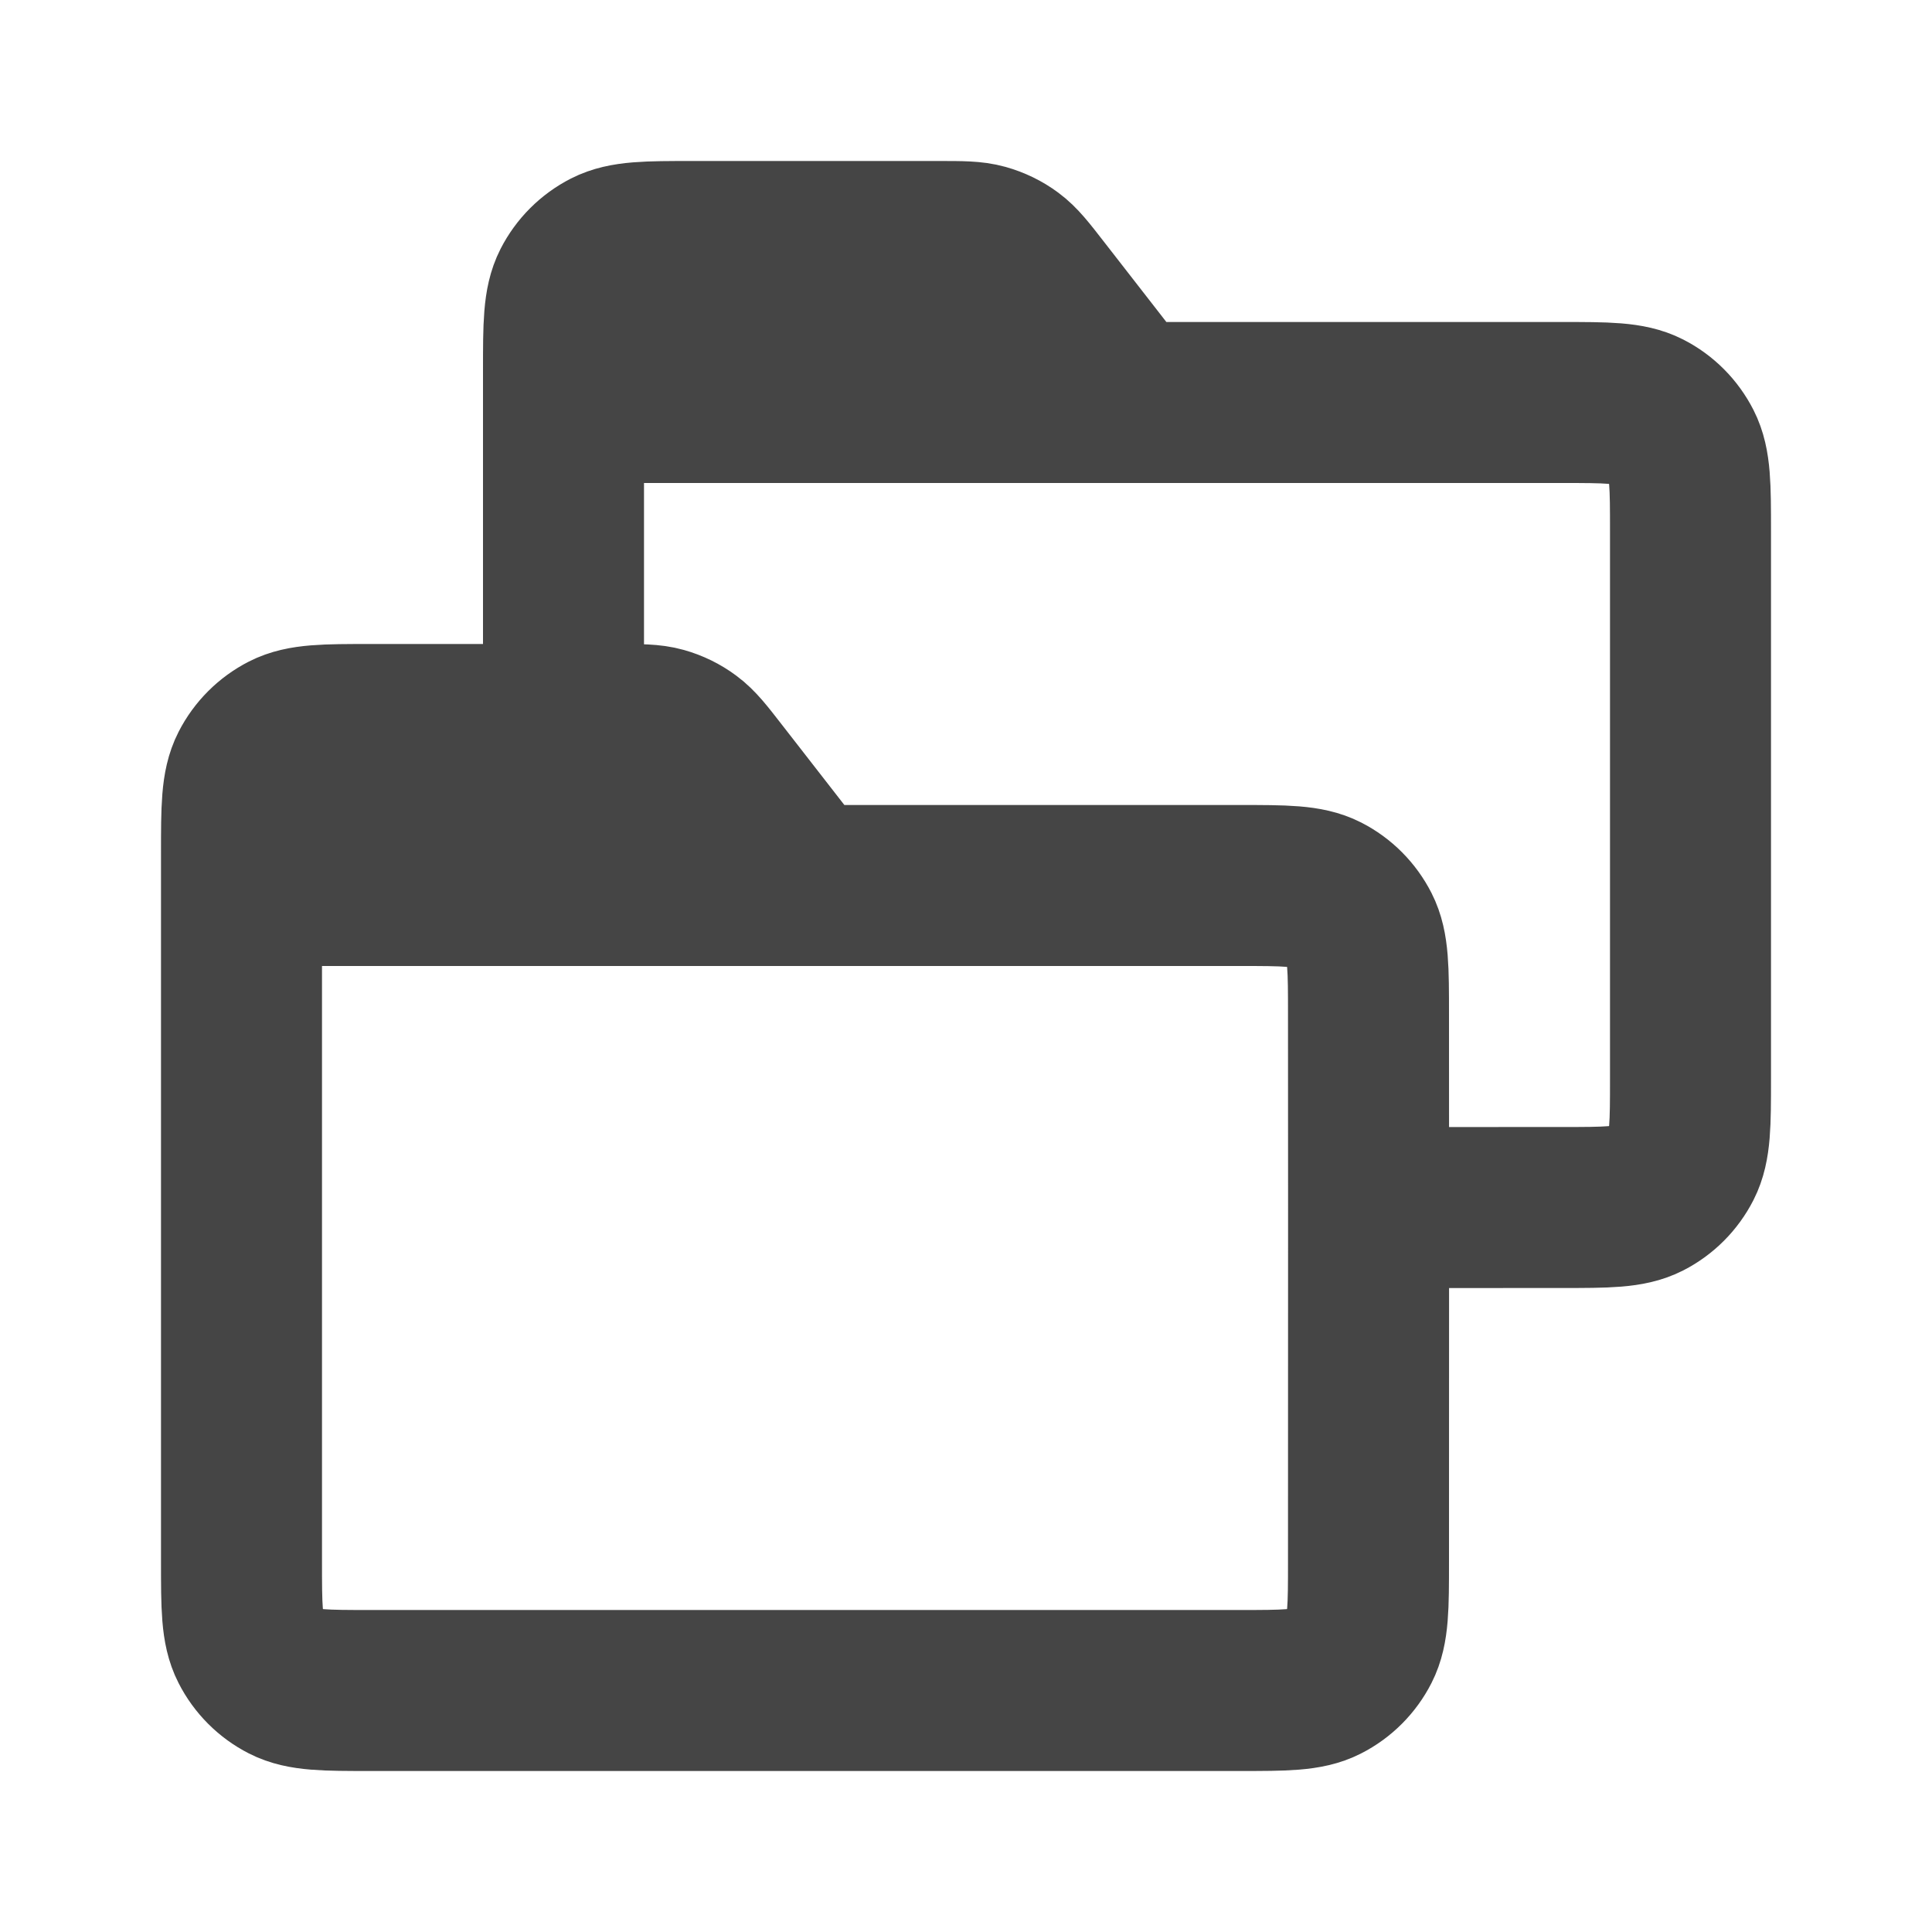
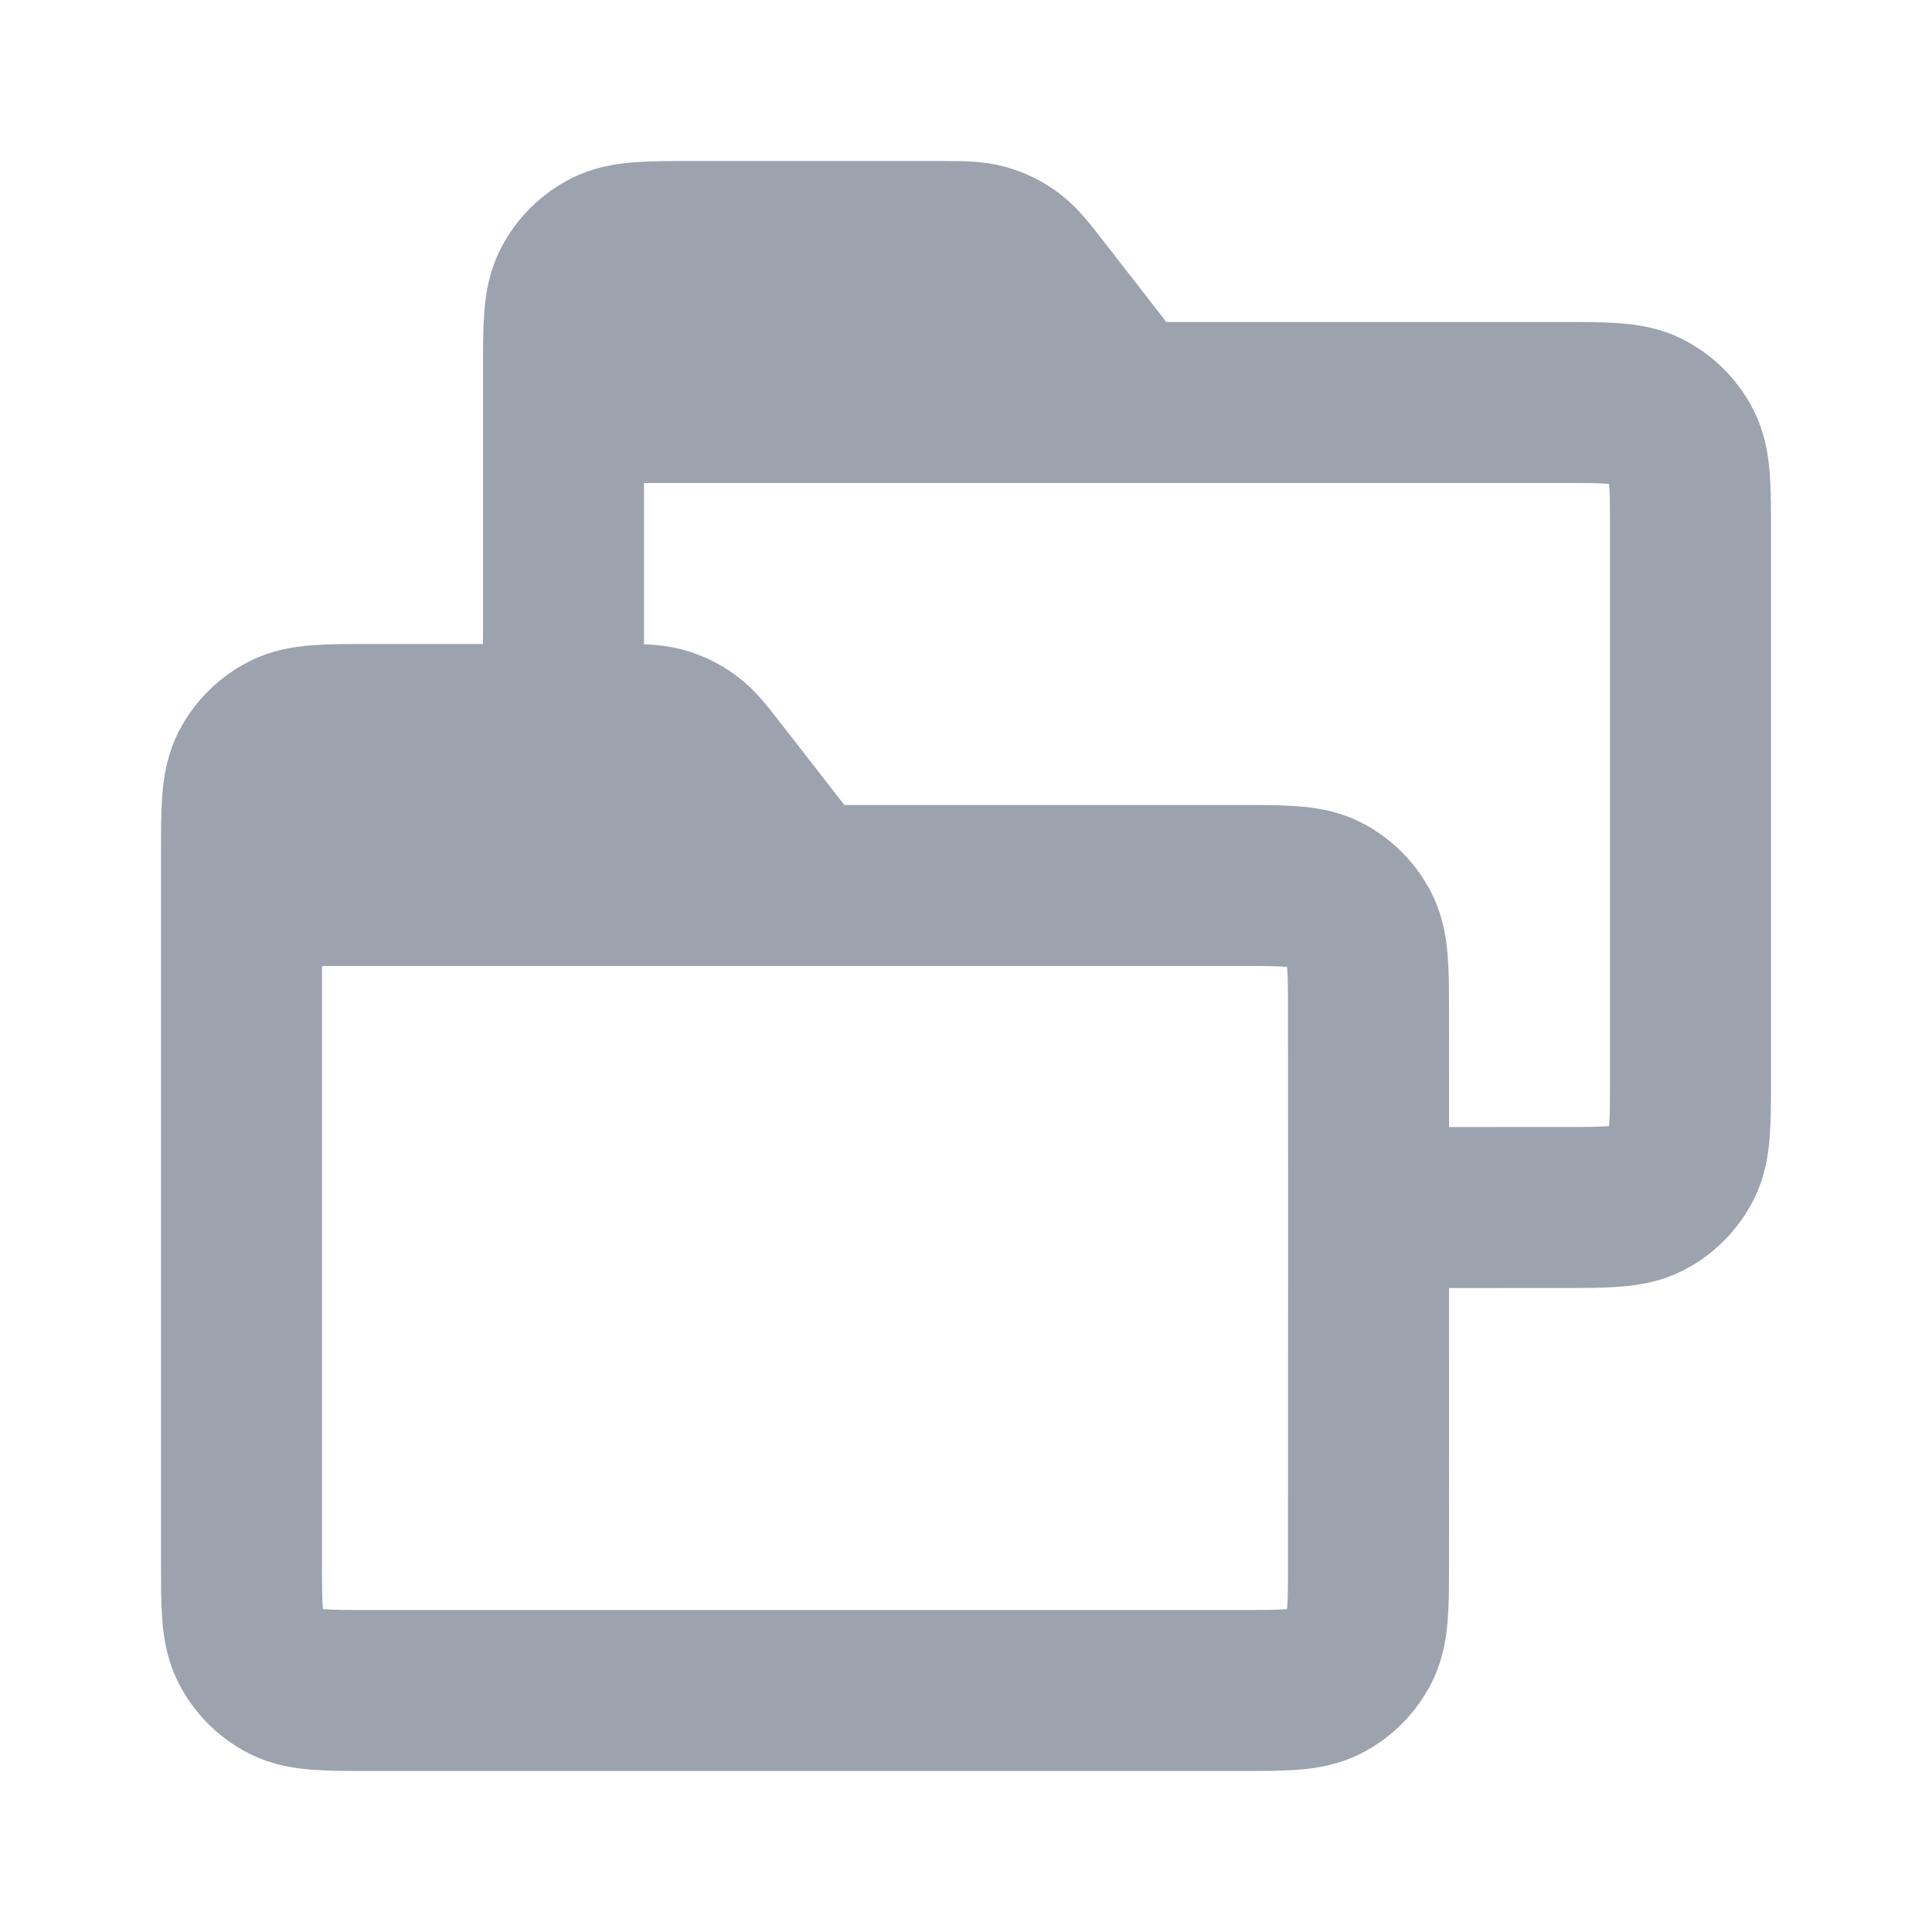
<svg xmlns="http://www.w3.org/2000/svg" width="24" height="24" viewBox="0 0 24 24" fill="none">
-   <path d="M3 11V19.4C3 19.96 3 20.24 3.109 20.453C3.205 20.642 3.358 20.795 3.546 20.891C3.76 21 4.039 21 4.598 21L15.401 21C15.96 21 16.241 21 16.454 20.891C16.643 20.795 16.795 20.642 16.891 20.454C17 20.24 17 19.96 17 19.4L17.001 15.001M3 11H10M3 11L3 10.6C3 10.04 3 9.76 3.109 9.546C3.205 9.358 3.358 9.205 3.546 9.109C3.76 9 4.04 9 4.6 9L7 9M10 11H15.4C15.96 11 16.242 11 16.456 11.109C16.644 11.205 16.795 11.358 16.891 11.546C17 11.76 17 12.04 17 12.6L17.001 15.001M10 11L8.925 9.618C8.749 9.391 8.66 9.277 8.55 9.196C8.452 9.123 8.343 9.07 8.226 9.037C8.094 9 7.949 9 7.662 9L7 9M7 5H19.4C19.96 5 20.242 5 20.456 5.109C20.644 5.205 20.795 5.358 20.891 5.546C21 5.76 21 6.04 21 6.6V13.4C21 13.96 21 14.24 20.891 14.454C20.795 14.642 20.643 14.795 20.455 14.891C20.241 15 19.961 15 19.402 15L17.001 15.001M7 5V9M7 5L7 4.6C7 4.04 7 3.76 7.109 3.546C7.205 3.358 7.358 3.205 7.546 3.109C7.76 3 8.04 3 8.6 3H11.662C11.949 3 12.091 3 12.224 3.037C12.341 3.07 12.452 3.123 12.55 3.196C12.66 3.277 12.749 3.391 12.925 3.618L14 5" stroke="#454545" stroke-width="2" stroke-linecap="round" stroke-linejoin="round" />
+   <path d="M3 11V19.4C3 19.96 3 20.24 3.109 20.453C3.205 20.642 3.358 20.795 3.546 20.891C3.76 21 4.039 21 4.598 21L15.401 21C15.96 21 16.241 21 16.454 20.891C16.643 20.795 16.795 20.642 16.891 20.454C17 20.24 17 19.96 17 19.4L17.001 15.001M3 11H10M3 11L3 10.6C3 10.04 3 9.76 3.109 9.546C3.205 9.358 3.358 9.205 3.546 9.109C3.76 9 4.04 9 4.6 9L7 9M10 11H15.4C15.96 11 16.242 11 16.456 11.109C16.644 11.205 16.795 11.358 16.891 11.546C17 11.76 17 12.04 17 12.6L17.001 15.001M10 11L8.925 9.618C8.749 9.391 8.66 9.277 8.55 9.196C8.452 9.123 8.343 9.07 8.226 9.037C8.094 9 7.949 9 7.662 9L7 9M7 5H19.4C19.96 5 20.242 5 20.456 5.109C20.644 5.205 20.795 5.358 20.891 5.546C21 5.76 21 6.04 21 6.6V13.4C21 13.96 21 14.24 20.891 14.454C20.795 14.642 20.643 14.795 20.455 14.891C20.241 15 19.961 15 19.402 15L17.001 15.001M7 5V9M7 5L7 4.6C7 4.04 7 3.76 7.109 3.546C7.205 3.358 7.358 3.205 7.546 3.109C7.76 3 8.04 3 8.6 3H11.662C11.949 3 12.091 3 12.224 3.037C12.341 3.07 12.452 3.123 12.55 3.196C12.66 3.277 12.749 3.391 12.925 3.618L14 5" stroke="#9ca3af" stroke-width="2" stroke-linecap="round" stroke-linejoin="round" />
</svg>
